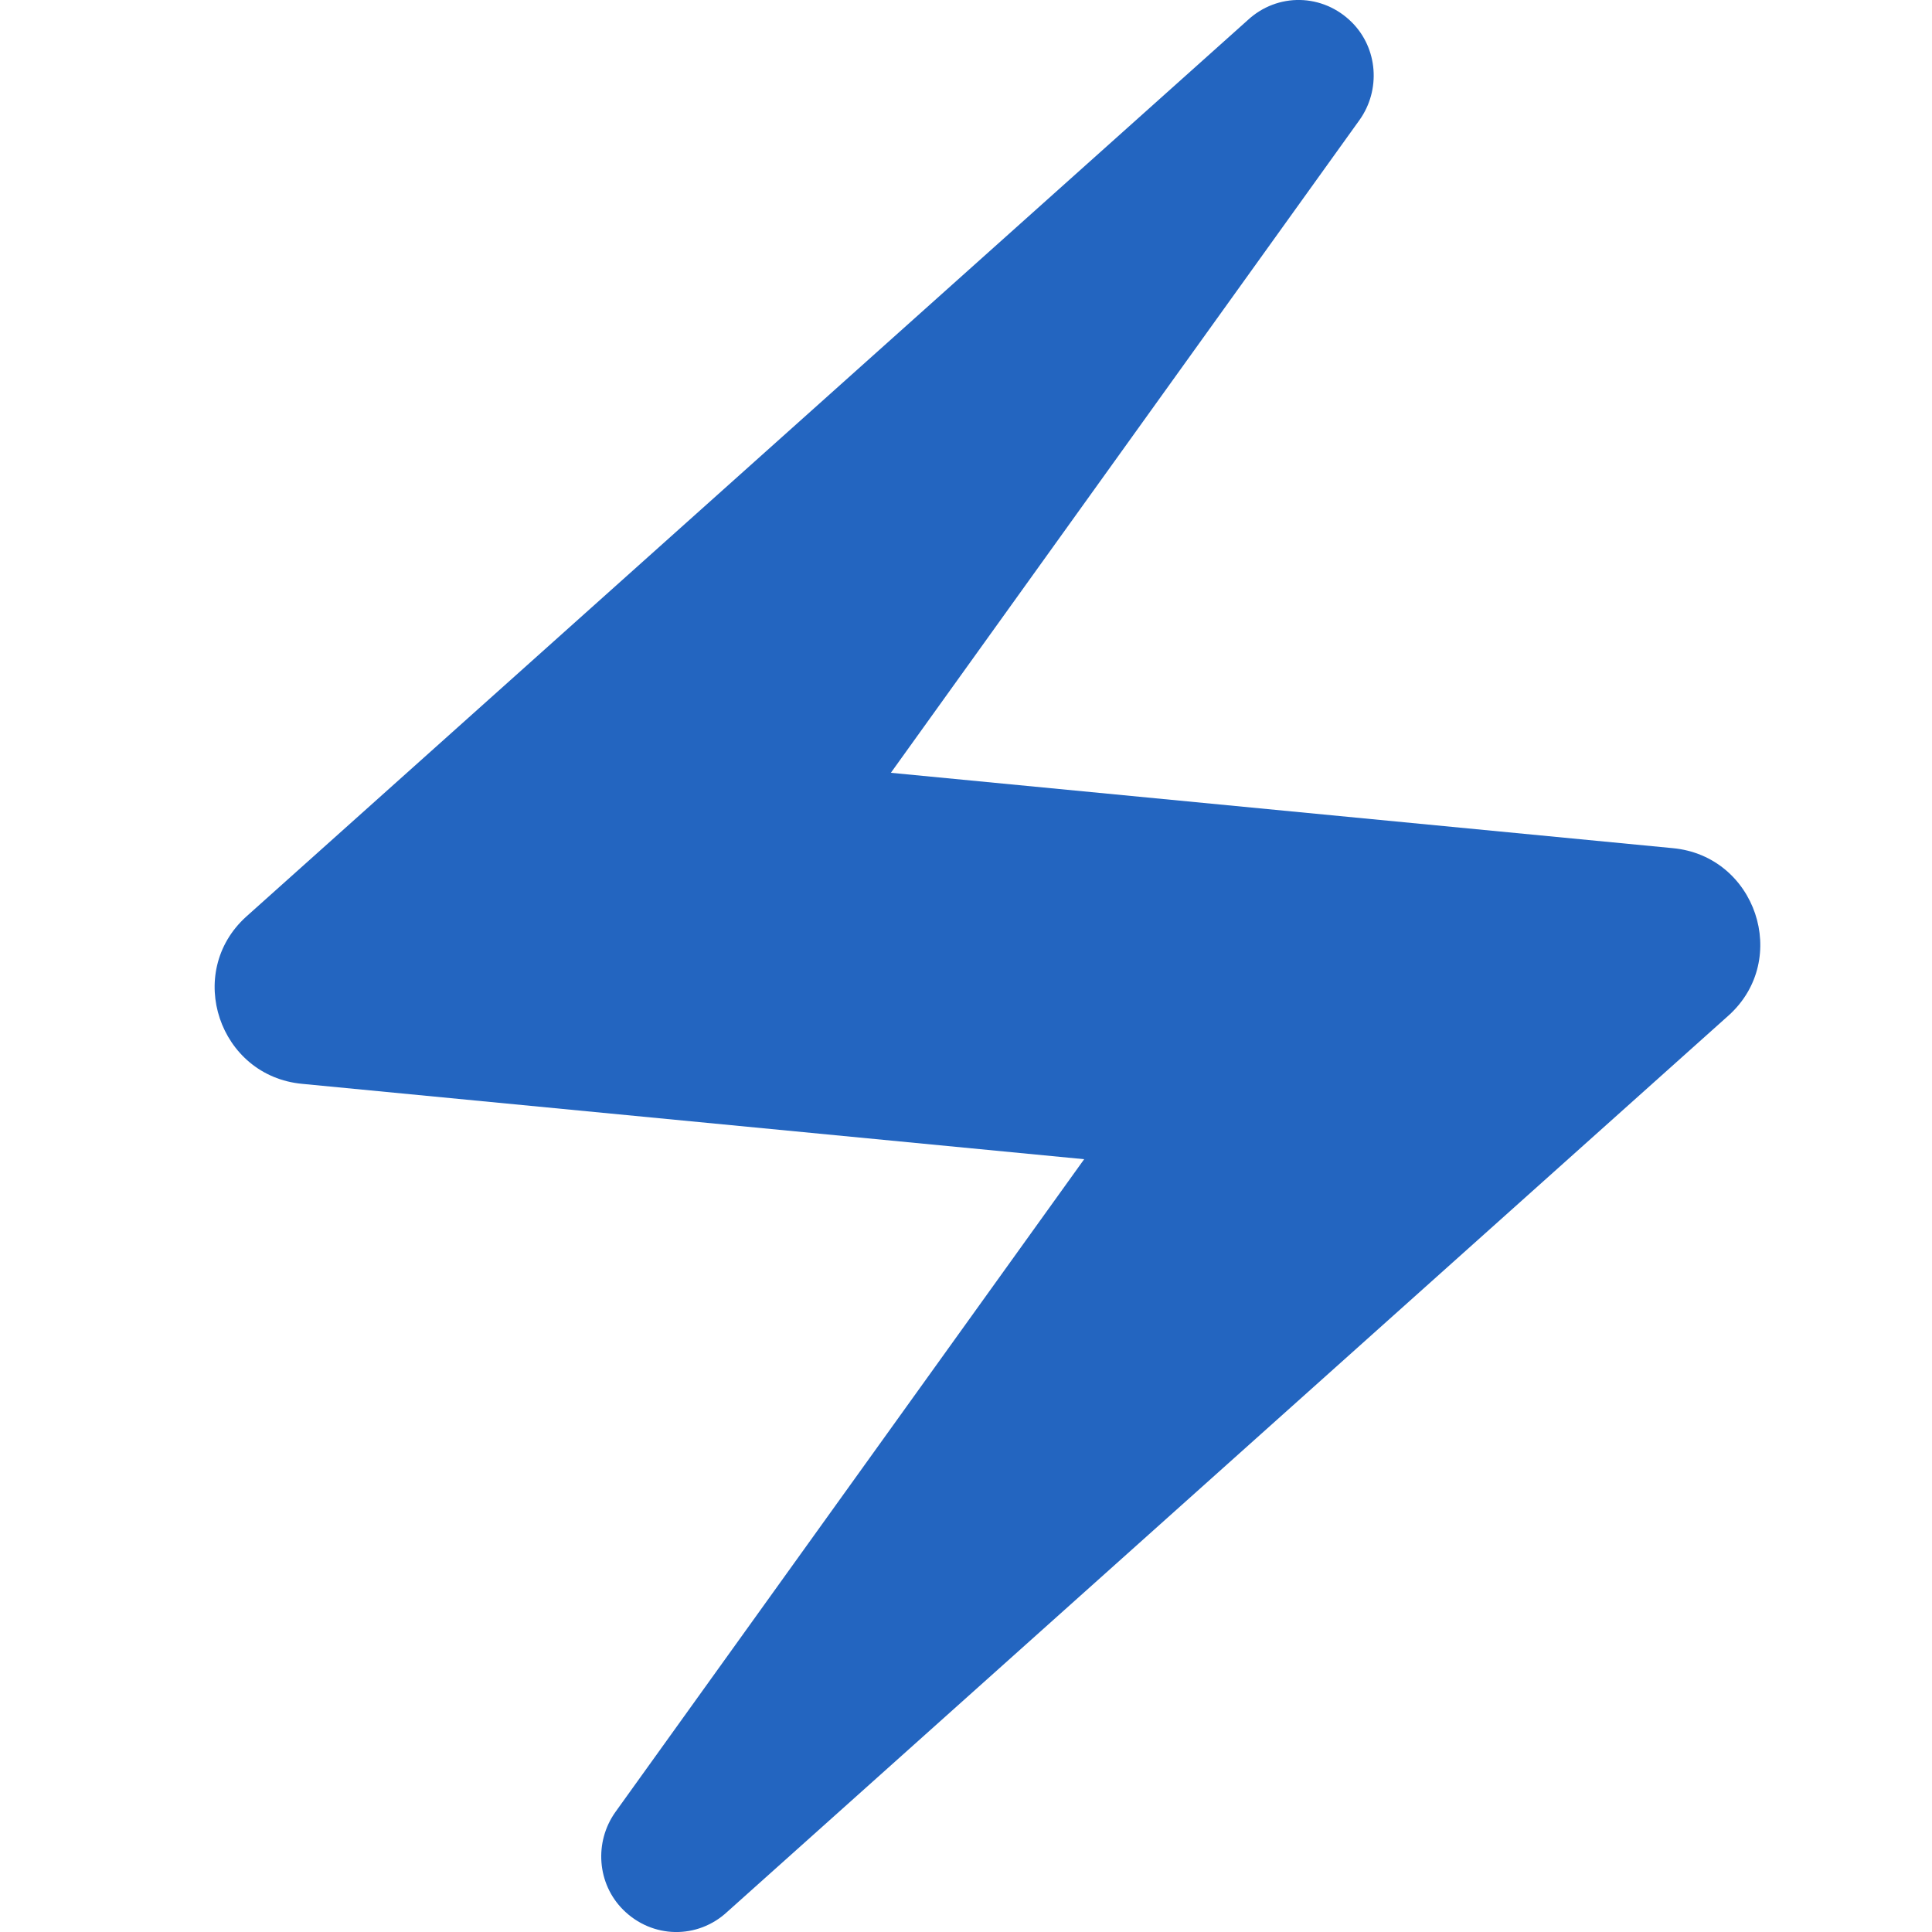
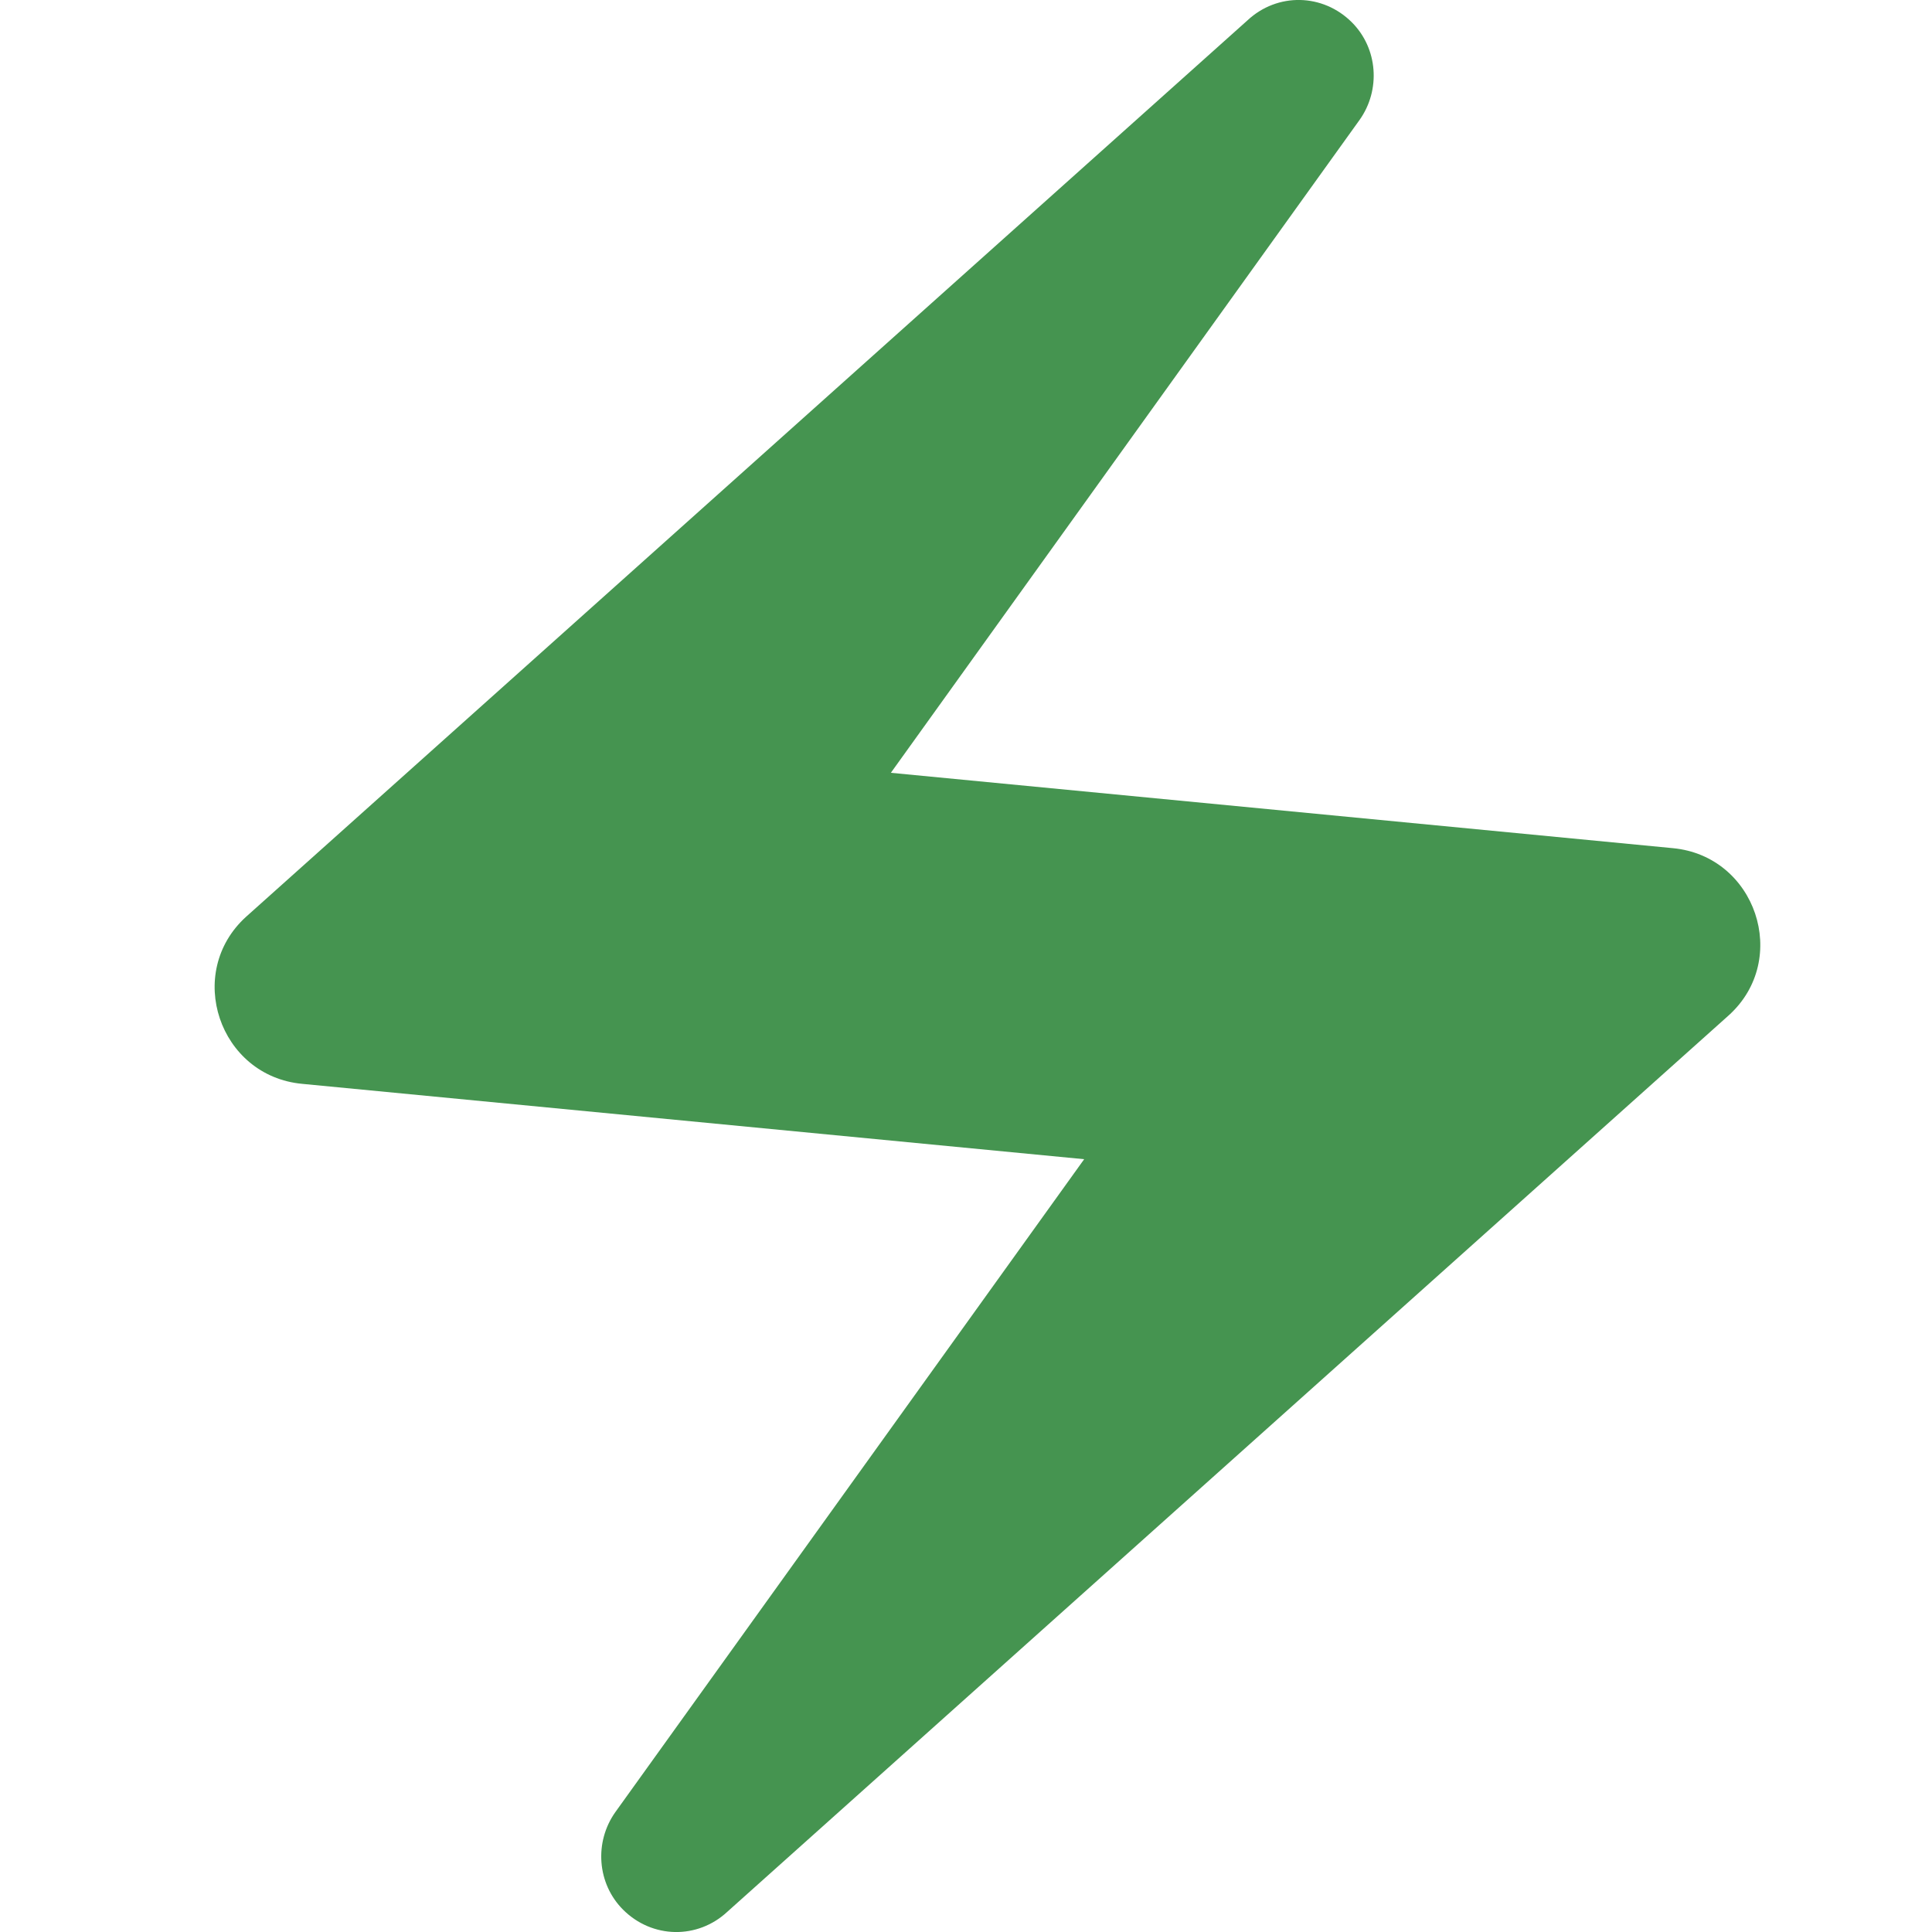
<svg xmlns="http://www.w3.org/2000/svg" width="18" height="18" viewBox="0 0 18 18" fill="none">
-   <path d="M11.622 0.19L2.293 8.541C1.717 9.063 2.041 10.026 2.816 10.098L10.101 10.8L5.733 16.883C5.535 17.162 5.562 17.549 5.805 17.792C6.075 18.062 6.499 18.071 6.778 17.81L16.107 9.459C16.683 8.937 16.359 7.974 15.584 7.902L8.3 7.2L12.667 1.117C12.865 0.838 12.838 0.451 12.595 0.208C12.325 -0.062 11.901 -0.071 11.622 0.19Z" fill="#2365c0" />
+   <path d="M11.622 0.19L2.293 8.541C1.717 9.063 2.041 10.026 2.816 10.098L10.101 10.8L5.733 16.883C5.535 17.162 5.562 17.549 5.805 17.792C6.075 18.062 6.499 18.071 6.778 17.81L16.107 9.459C16.683 8.937 16.359 7.974 15.584 7.902L8.3 7.2L12.667 1.117C12.865 0.838 12.838 0.451 12.595 0.208C12.325 -0.062 11.901 -0.071 11.622 0.19Z" fill="#459450" />
</svg>
